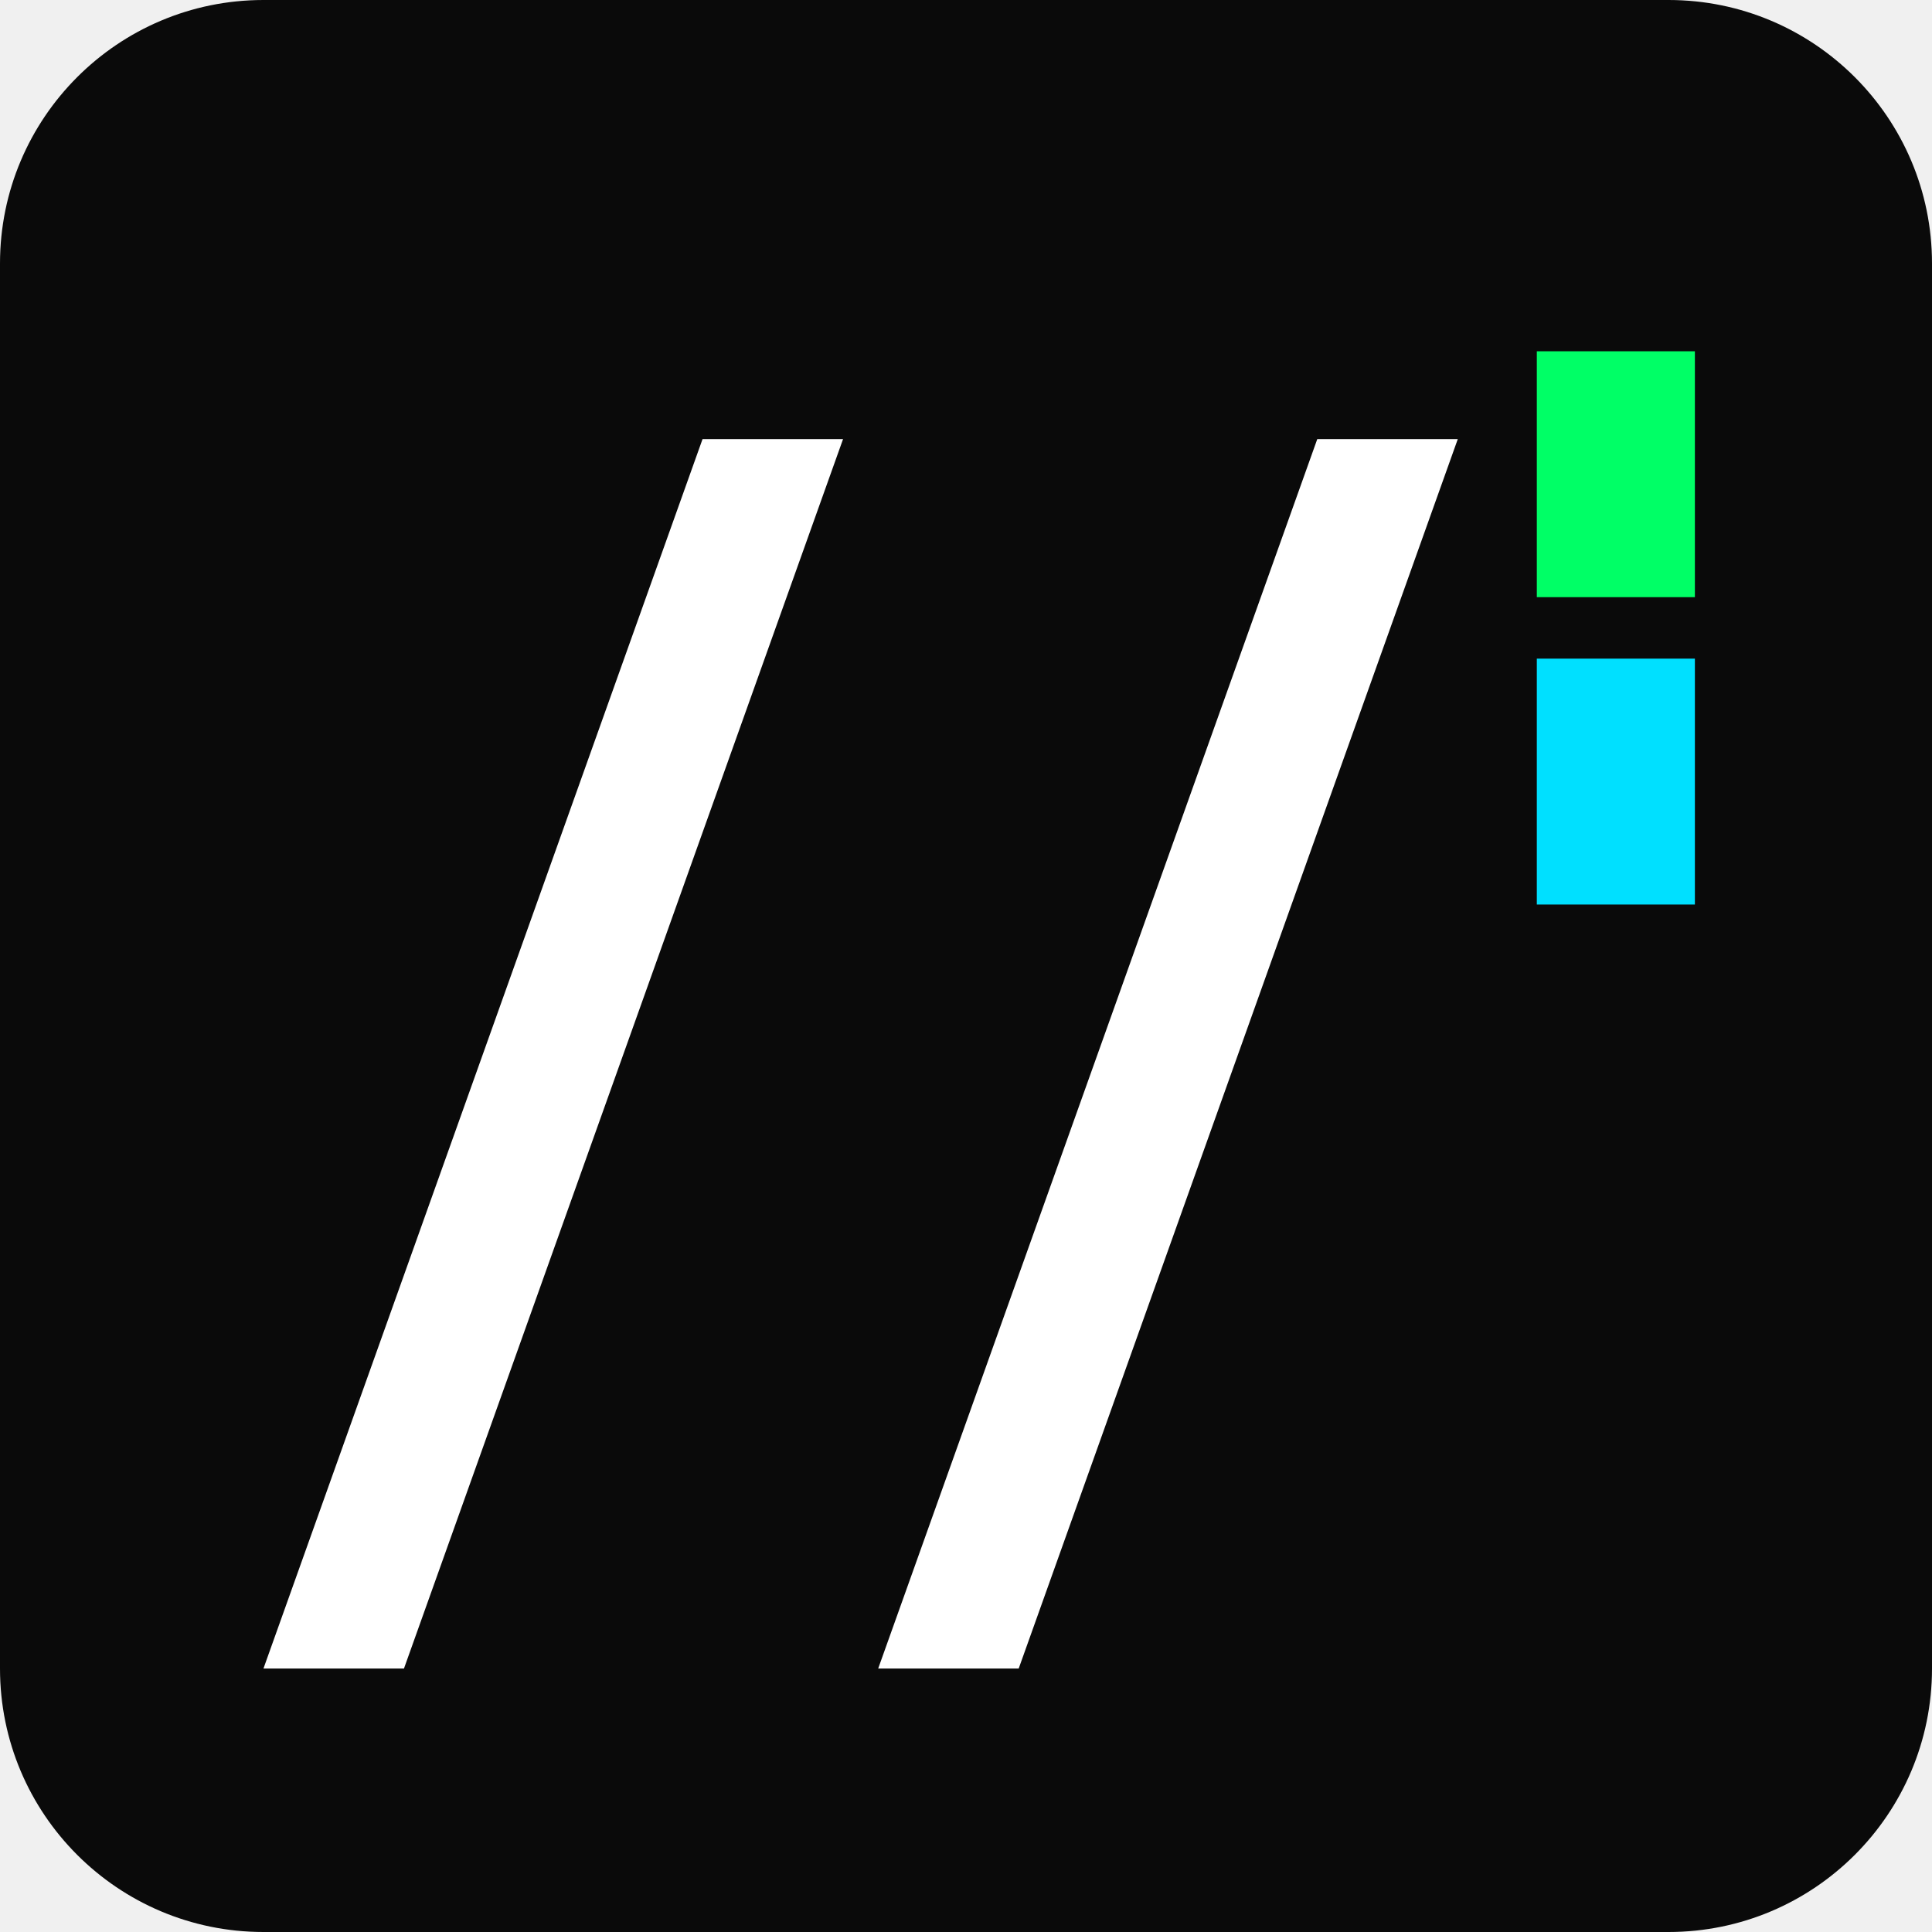
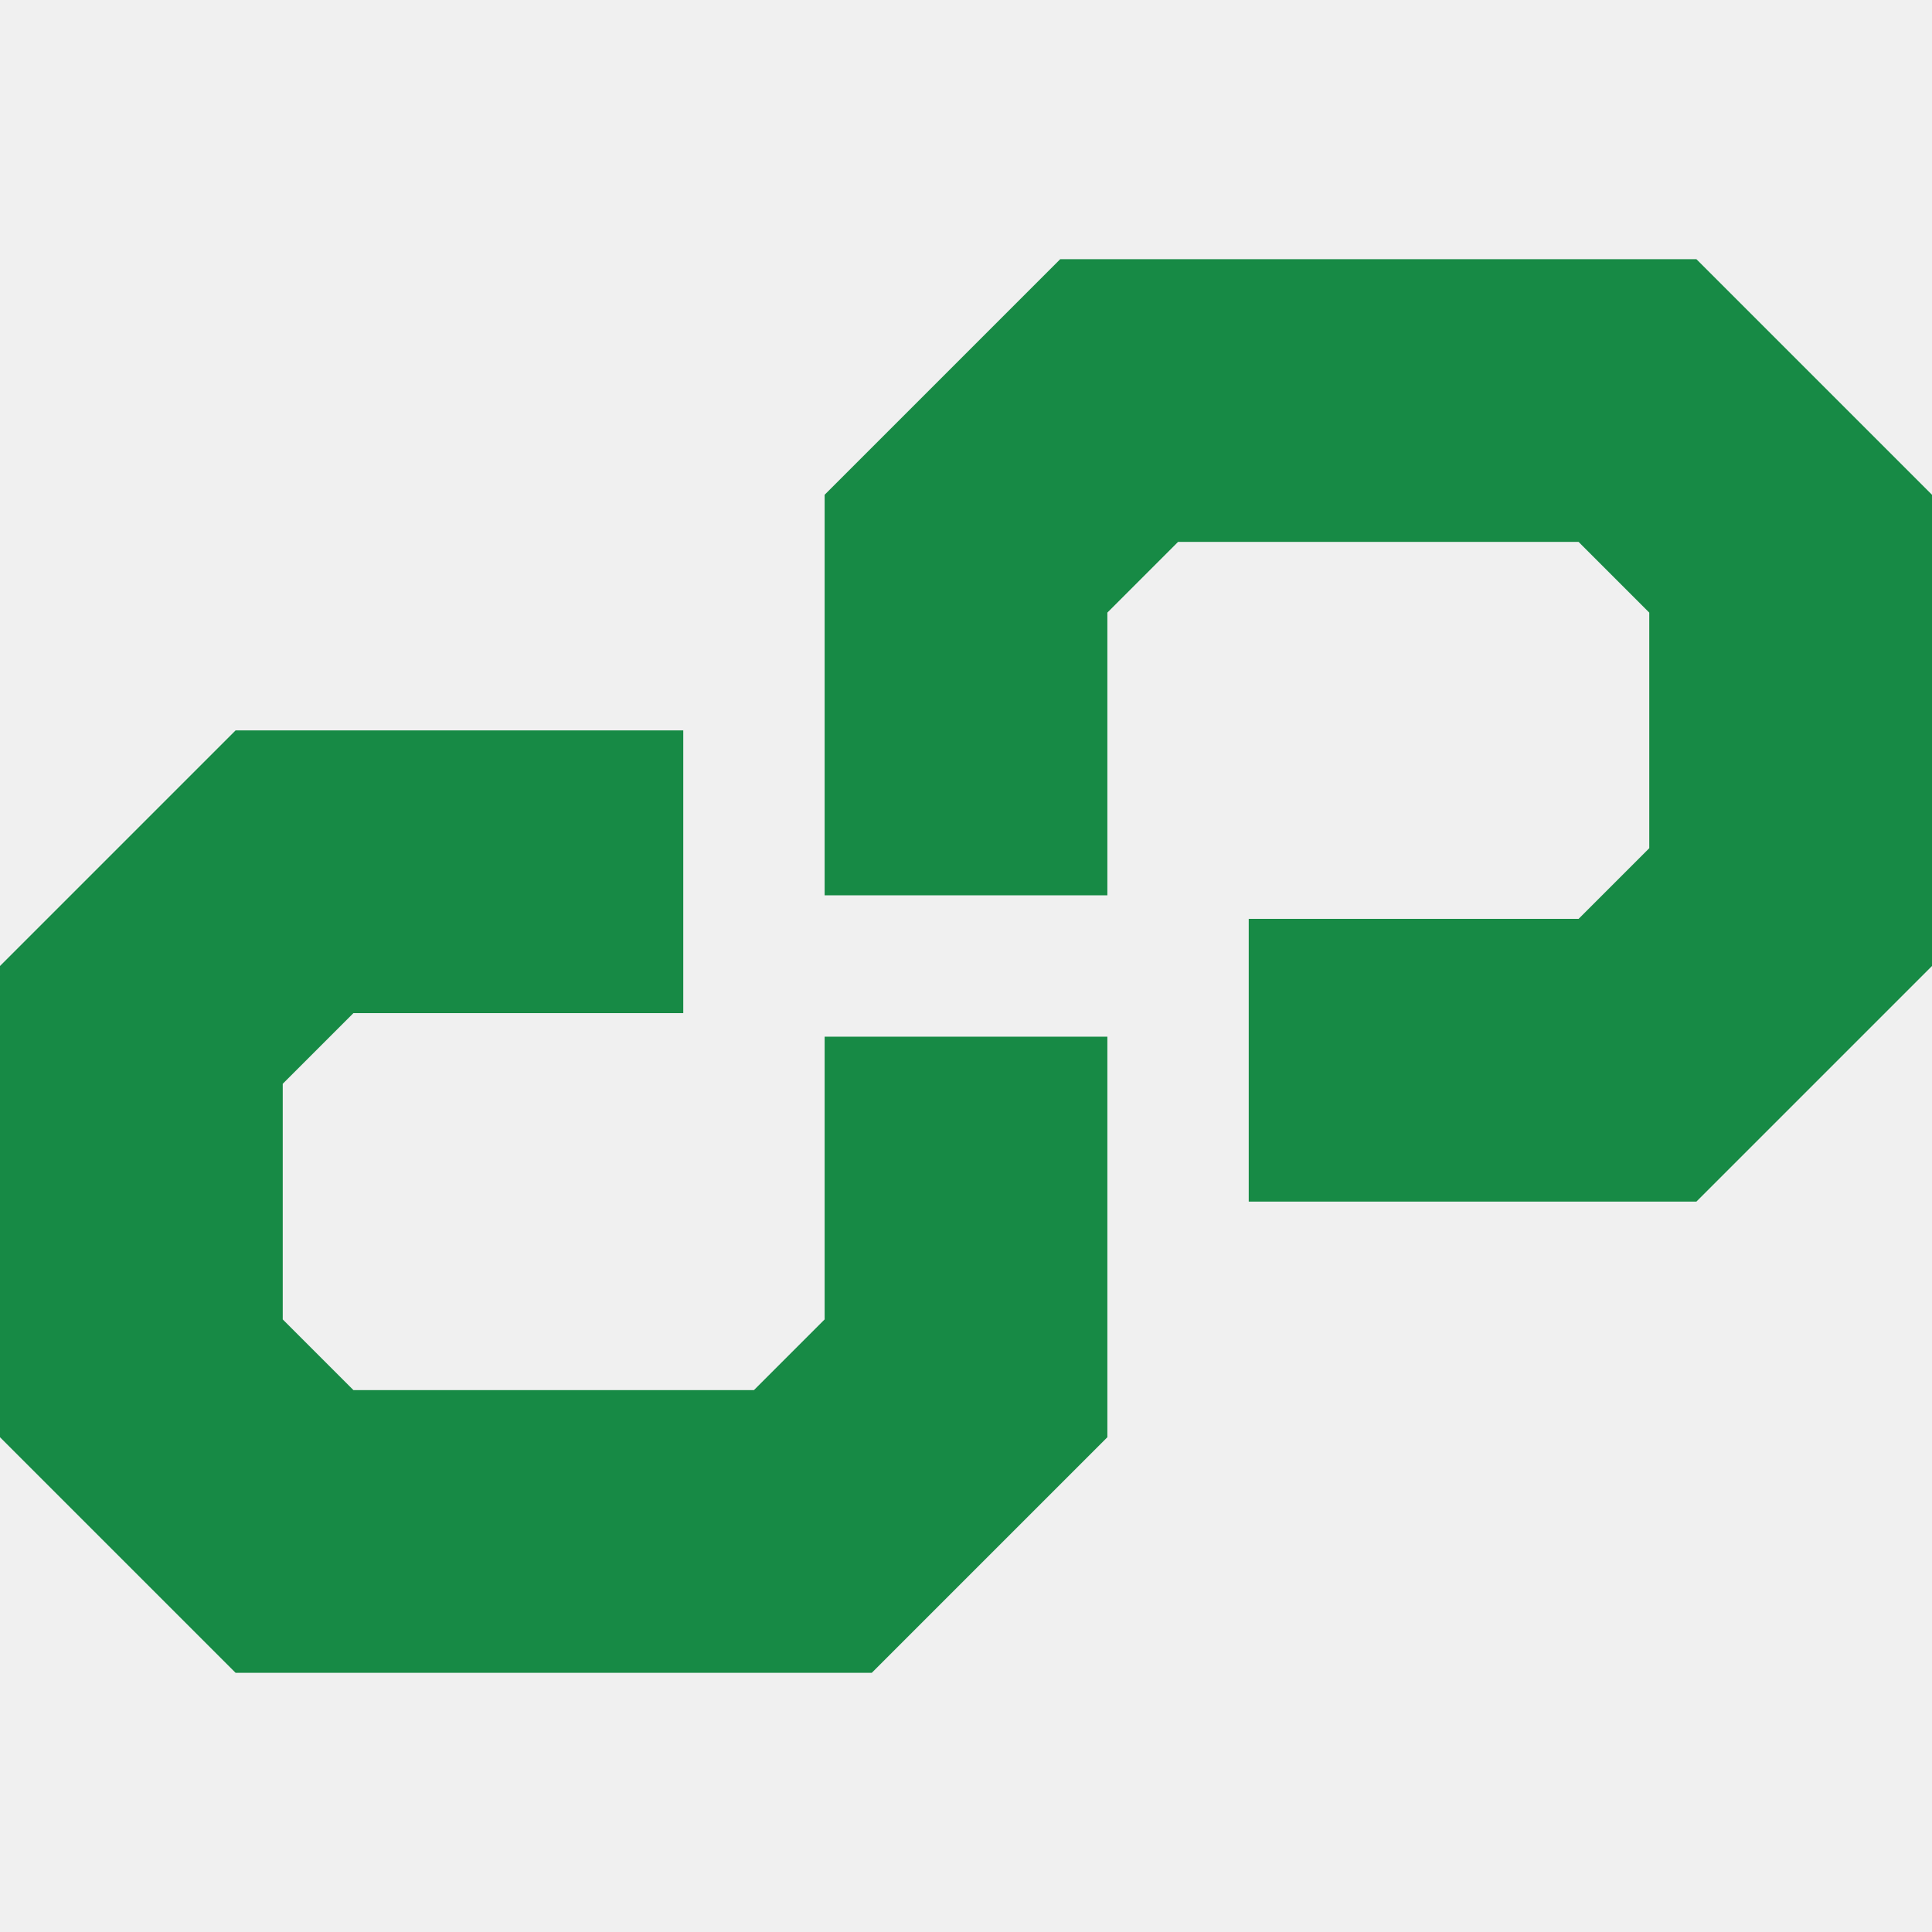
- <svg xmlns="http://www.w3.org/2000/svg" viewBox="0 0 22 22" fill="none">
-   <rect width="22" height="22" rx="3" fill="#0A0A0A" />
-   <path d="M3 19 L8 5 L9.6 5 L4.6 19 Z" fill="#FFFFFF" />
-   <path d="M10 19 L15 5 L16.6 5 L11.6 19 Z" fill="#FFFFFF" />
-   <rect x="17.5" y="4" width="1.8" height="2.8" fill="#00FF66" />
-   <rect x="17.5" y="7.5" width="1.8" height="2.8" fill="#00E0FF" />
+ <svg xmlns="http://www.w3.org/2000/svg" viewBox="0 -11 82 82">
+   <style>path{fill:#178A45}@media (prefers-color-scheme:dark){path{fill:#73F597}}</style>
+   <path d="M29 20 L10 20 L0 30 L0 50 L10 60 L37 60 L47 50 L47 33 L35 33 L35 45 L32 48 L15 48 L12 45 L12 35 L15 32 L29 32 Z" />
+   <path d="M53 40 L72 40 L82 30 L82 10 L72 0 L45 0 L35 10 L35 27 L47 27 L47 15 L50 12 L67 12 L70 15 L70 25 L67 28 L53 28 Z" />
</svg>
